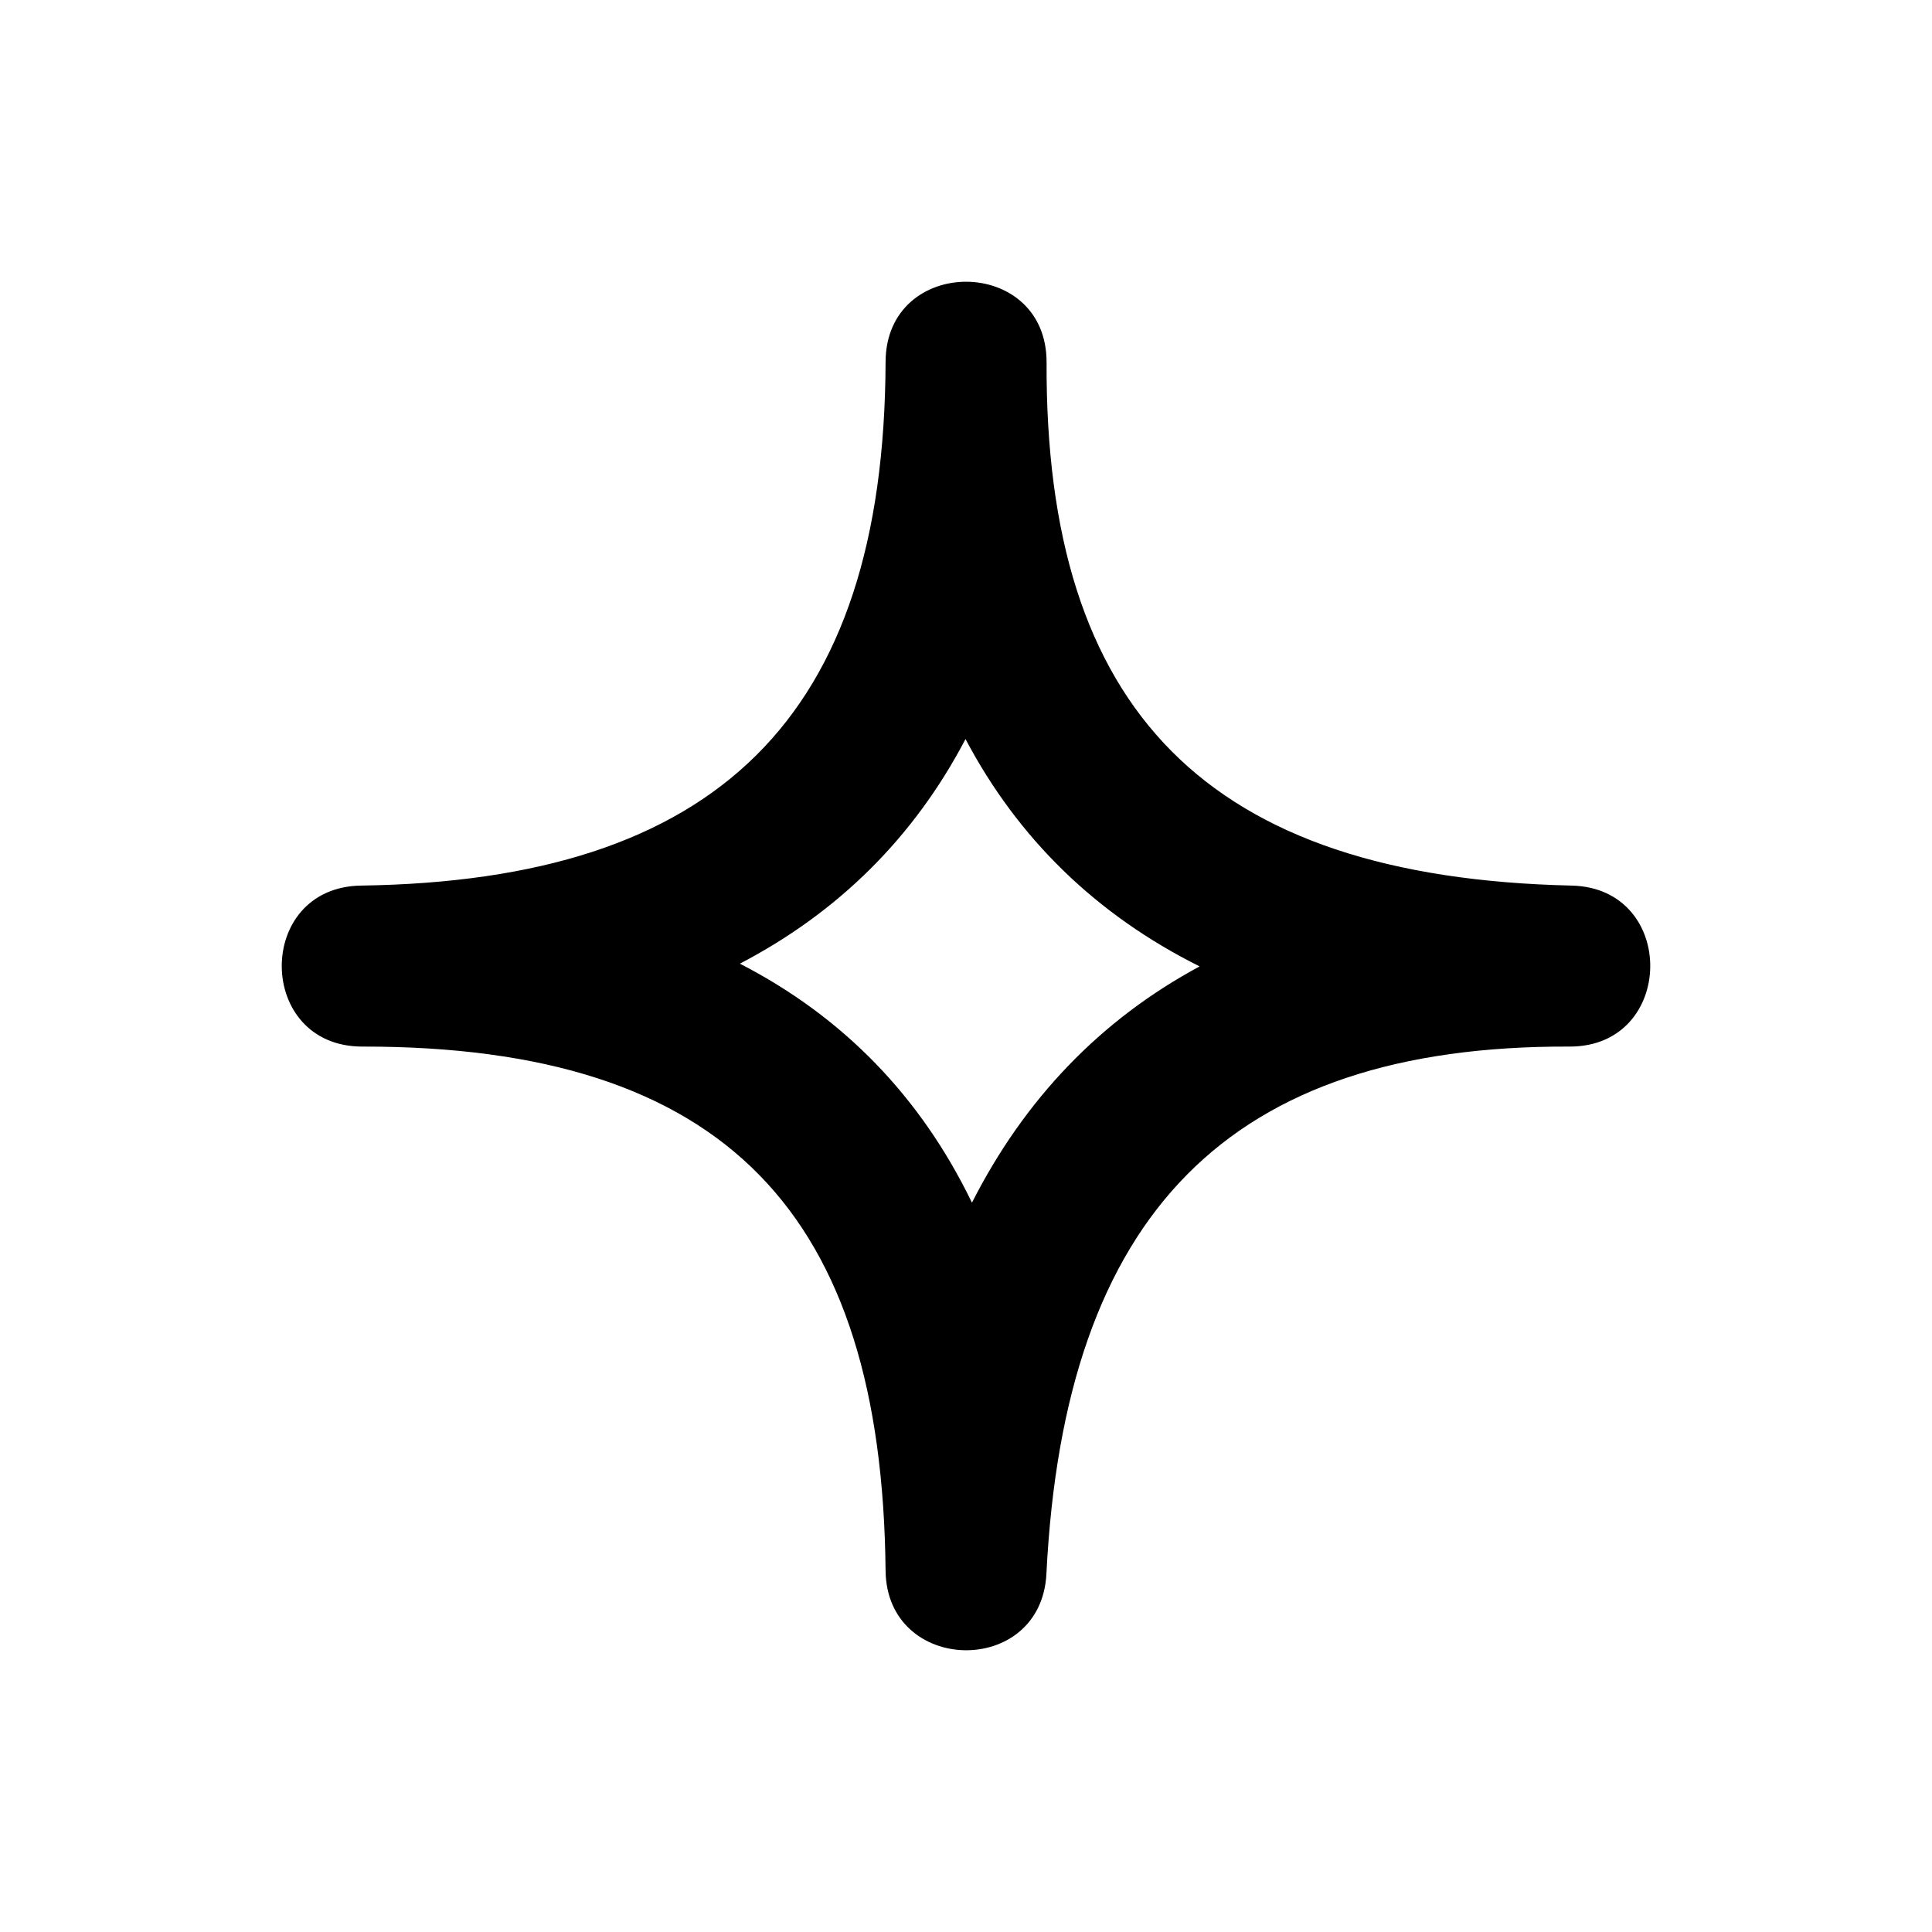
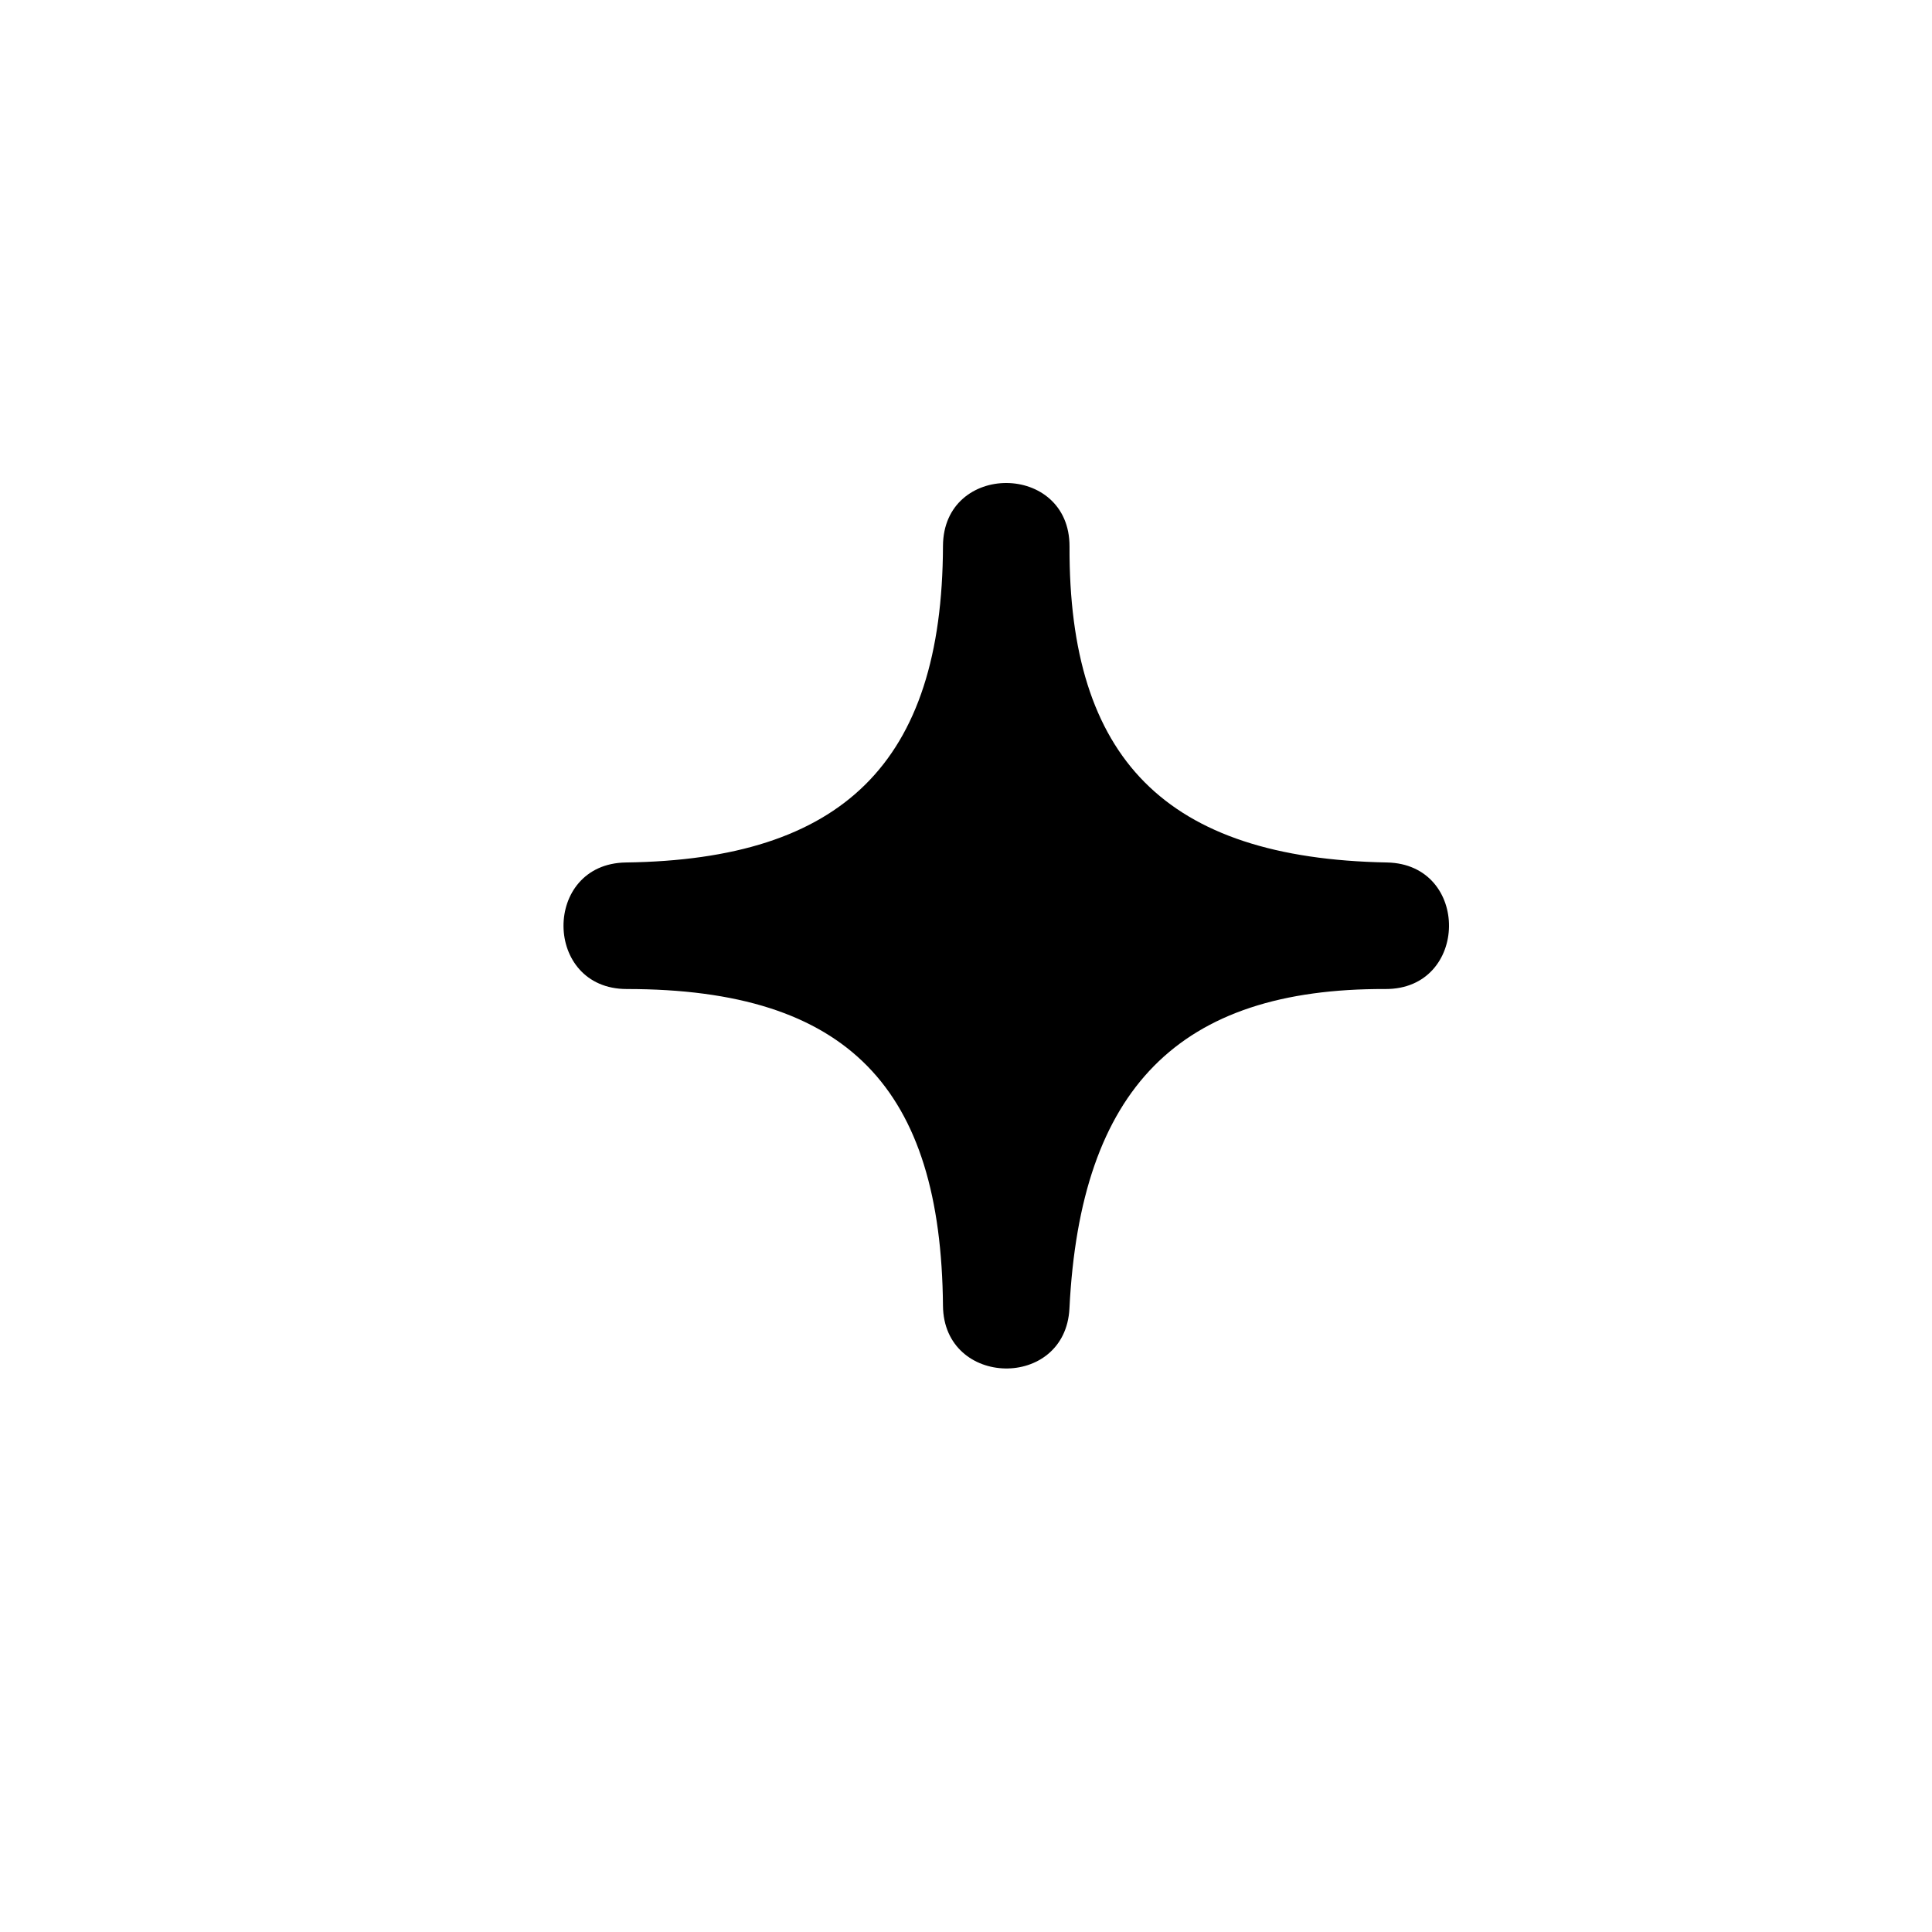
<svg xmlns="http://www.w3.org/2000/svg" width="24" height="24" viewBox="0 0 24 24">
-   <path d="M13.001,4.504 C12.984,8.818 14.986,10.899 19.523,11.001 C20.843,11.031 20.817,13.006 19.496,13.001 C15.271,12.985 13.223,15.072 12.999,19.55 C12.935,20.842 11.014,20.804 11.001,19.51 C10.956,15.086 9.024,12.995 4.501,13.001 C3.177,13.002 3.161,11.02 4.486,11.001 C8.898,10.938 10.985,8.922 11.001,4.496 L11.001,4.496 M11.001,4.496 C11.006,3.163 13.006,3.17 13.001,4.504 M9.191,11.971 C10.482,12.635 11.441,13.632 12.074,14.94 C12.729,13.65 13.673,12.667 14.902,12.005 C13.616,11.363 12.646,10.416 11.994,9.181 C11.354,10.402 10.414,11.333 9.191,11.971 Z" />
+   <path d="M2646.286,64.789 C2646.276,67.418 2647.472,68.662 2650.229,68.714 C2651.269,68.734 2651.251,70.29 2650.211,70.286 C2647.643,70.276 2646.421,71.521 2646.285,74.254 C2646.234,75.269 2644.724,75.238 2644.714,74.221 C2644.69,71.527 2643.542,70.286 2640.786,70.286 C2639.745,70.286 2639.735,68.729 2640.775,68.714 C2643.464,68.678 2644.705,67.478 2644.714,64.783 C2644.718,63.735 2646.289,63.741 2646.286,64.789 Z" transform="translate(-2633 -58)" />
</svg>
